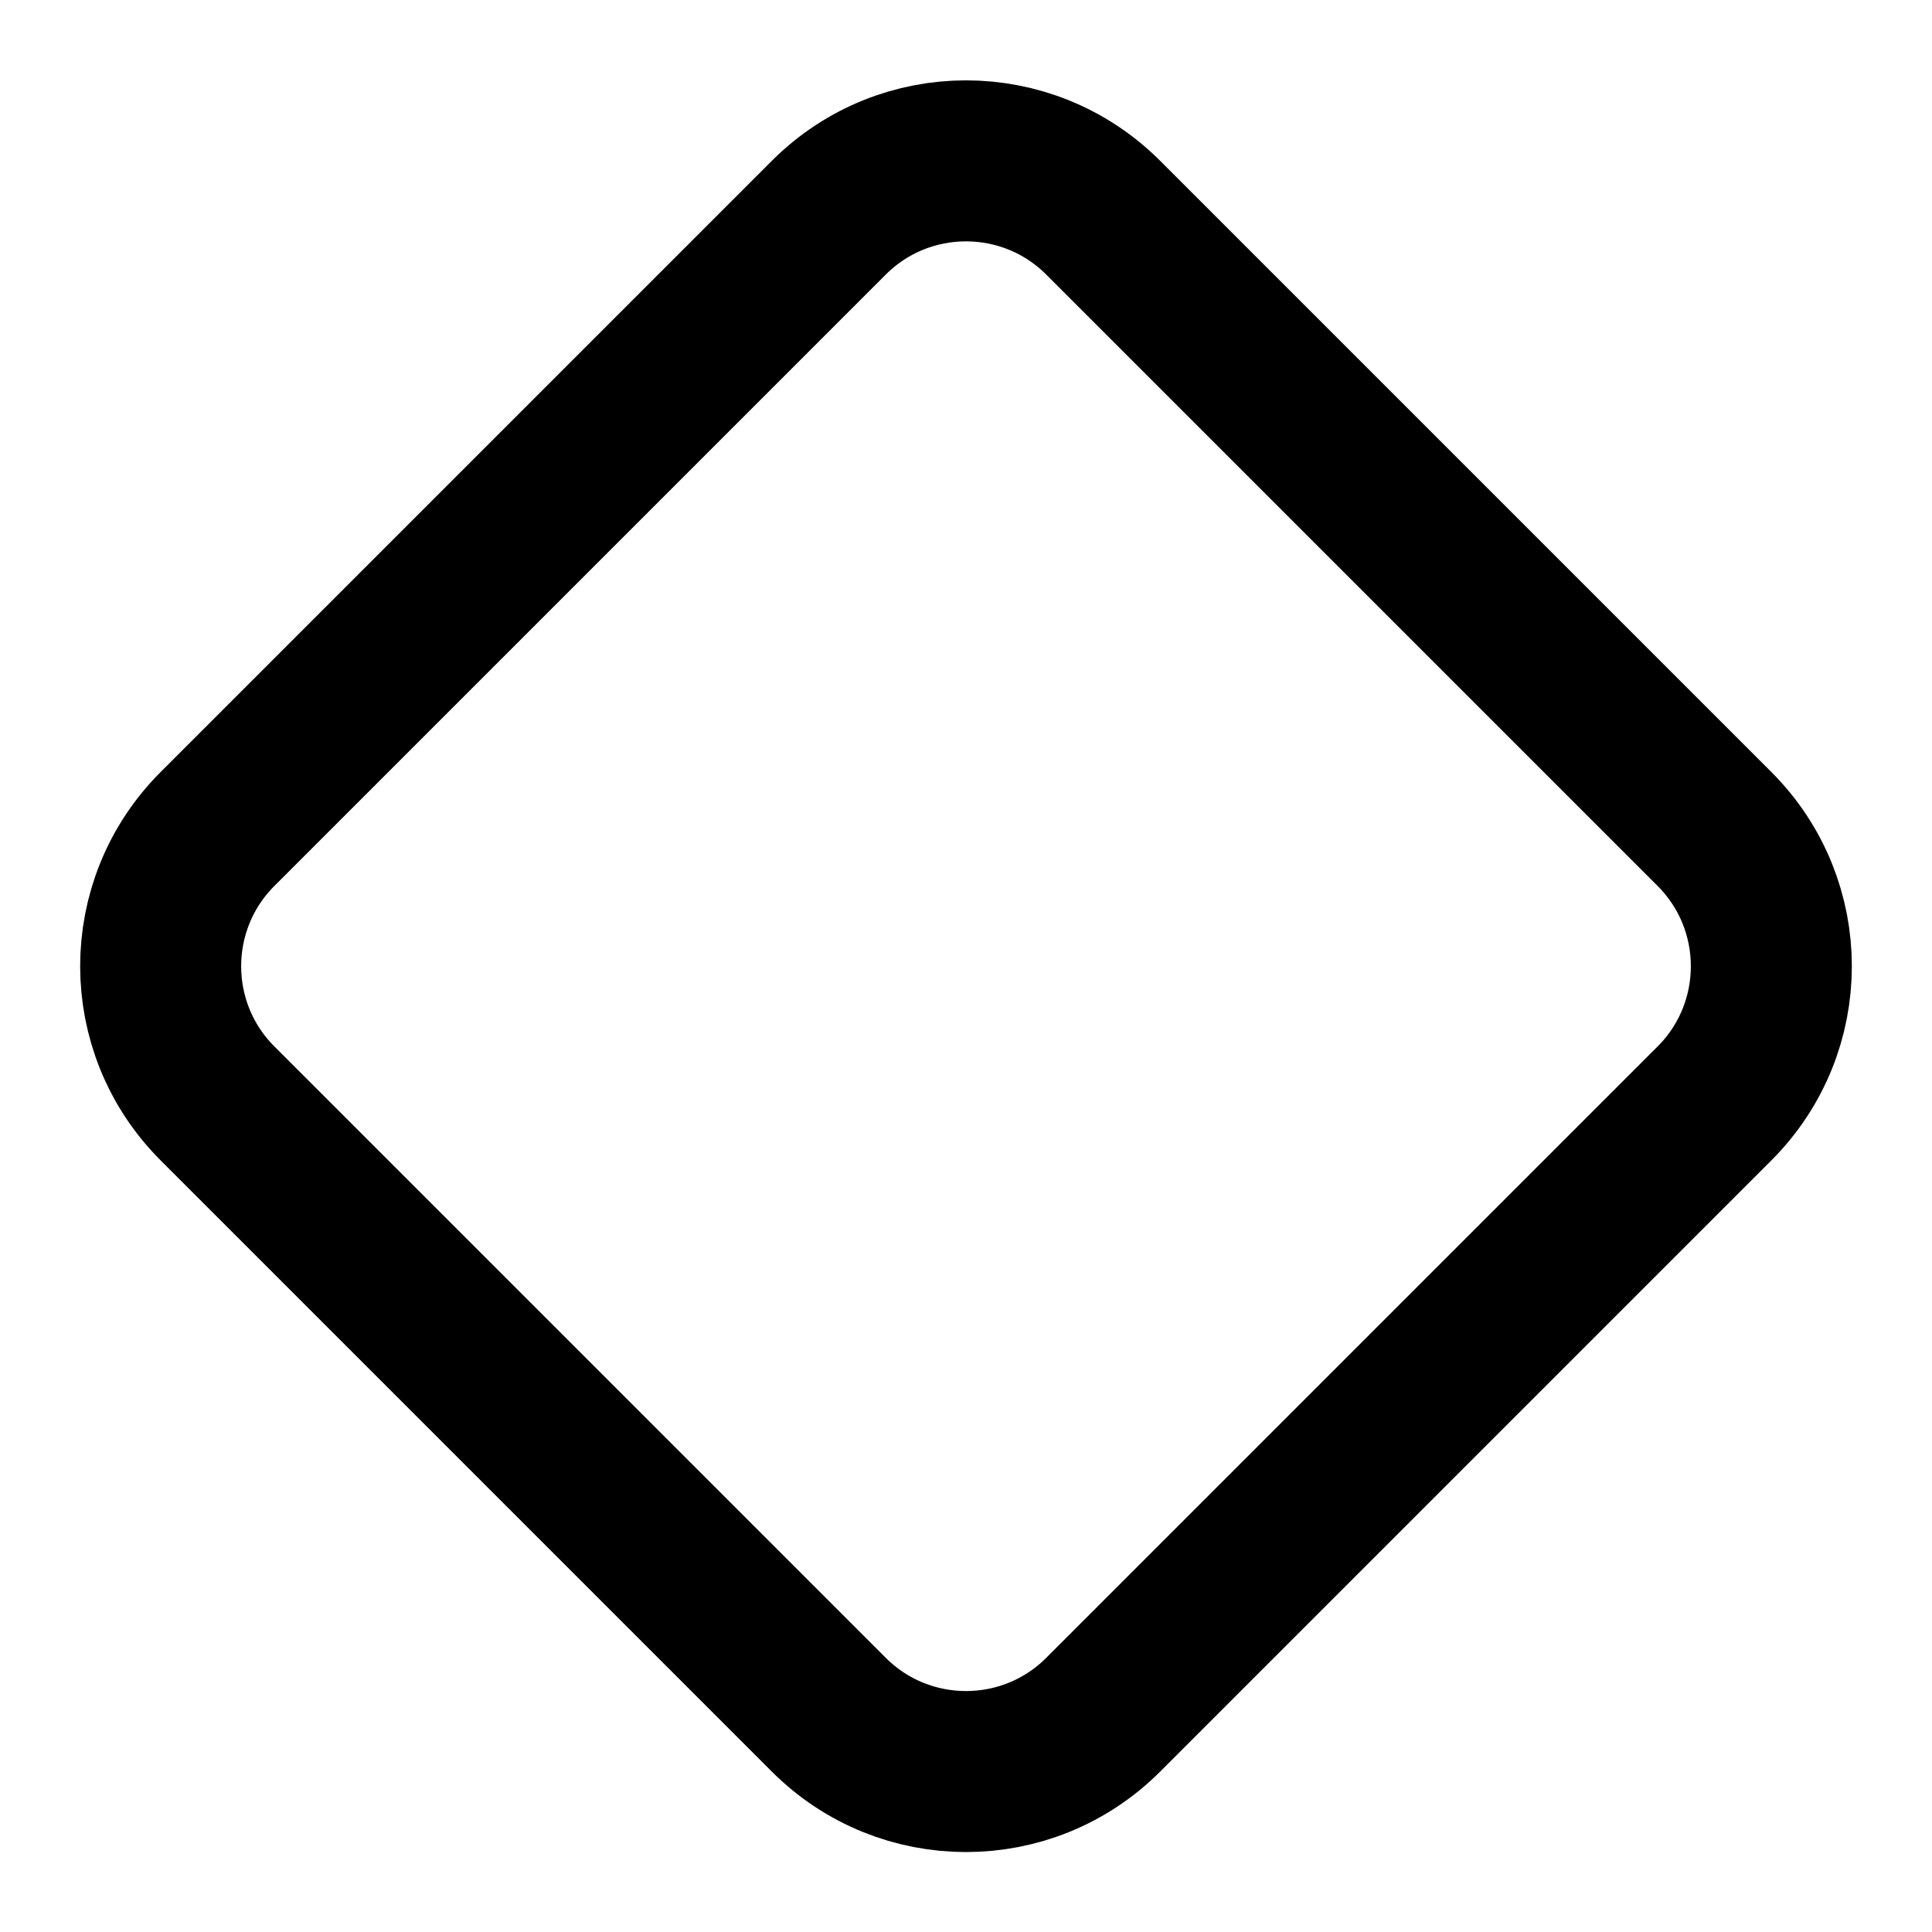
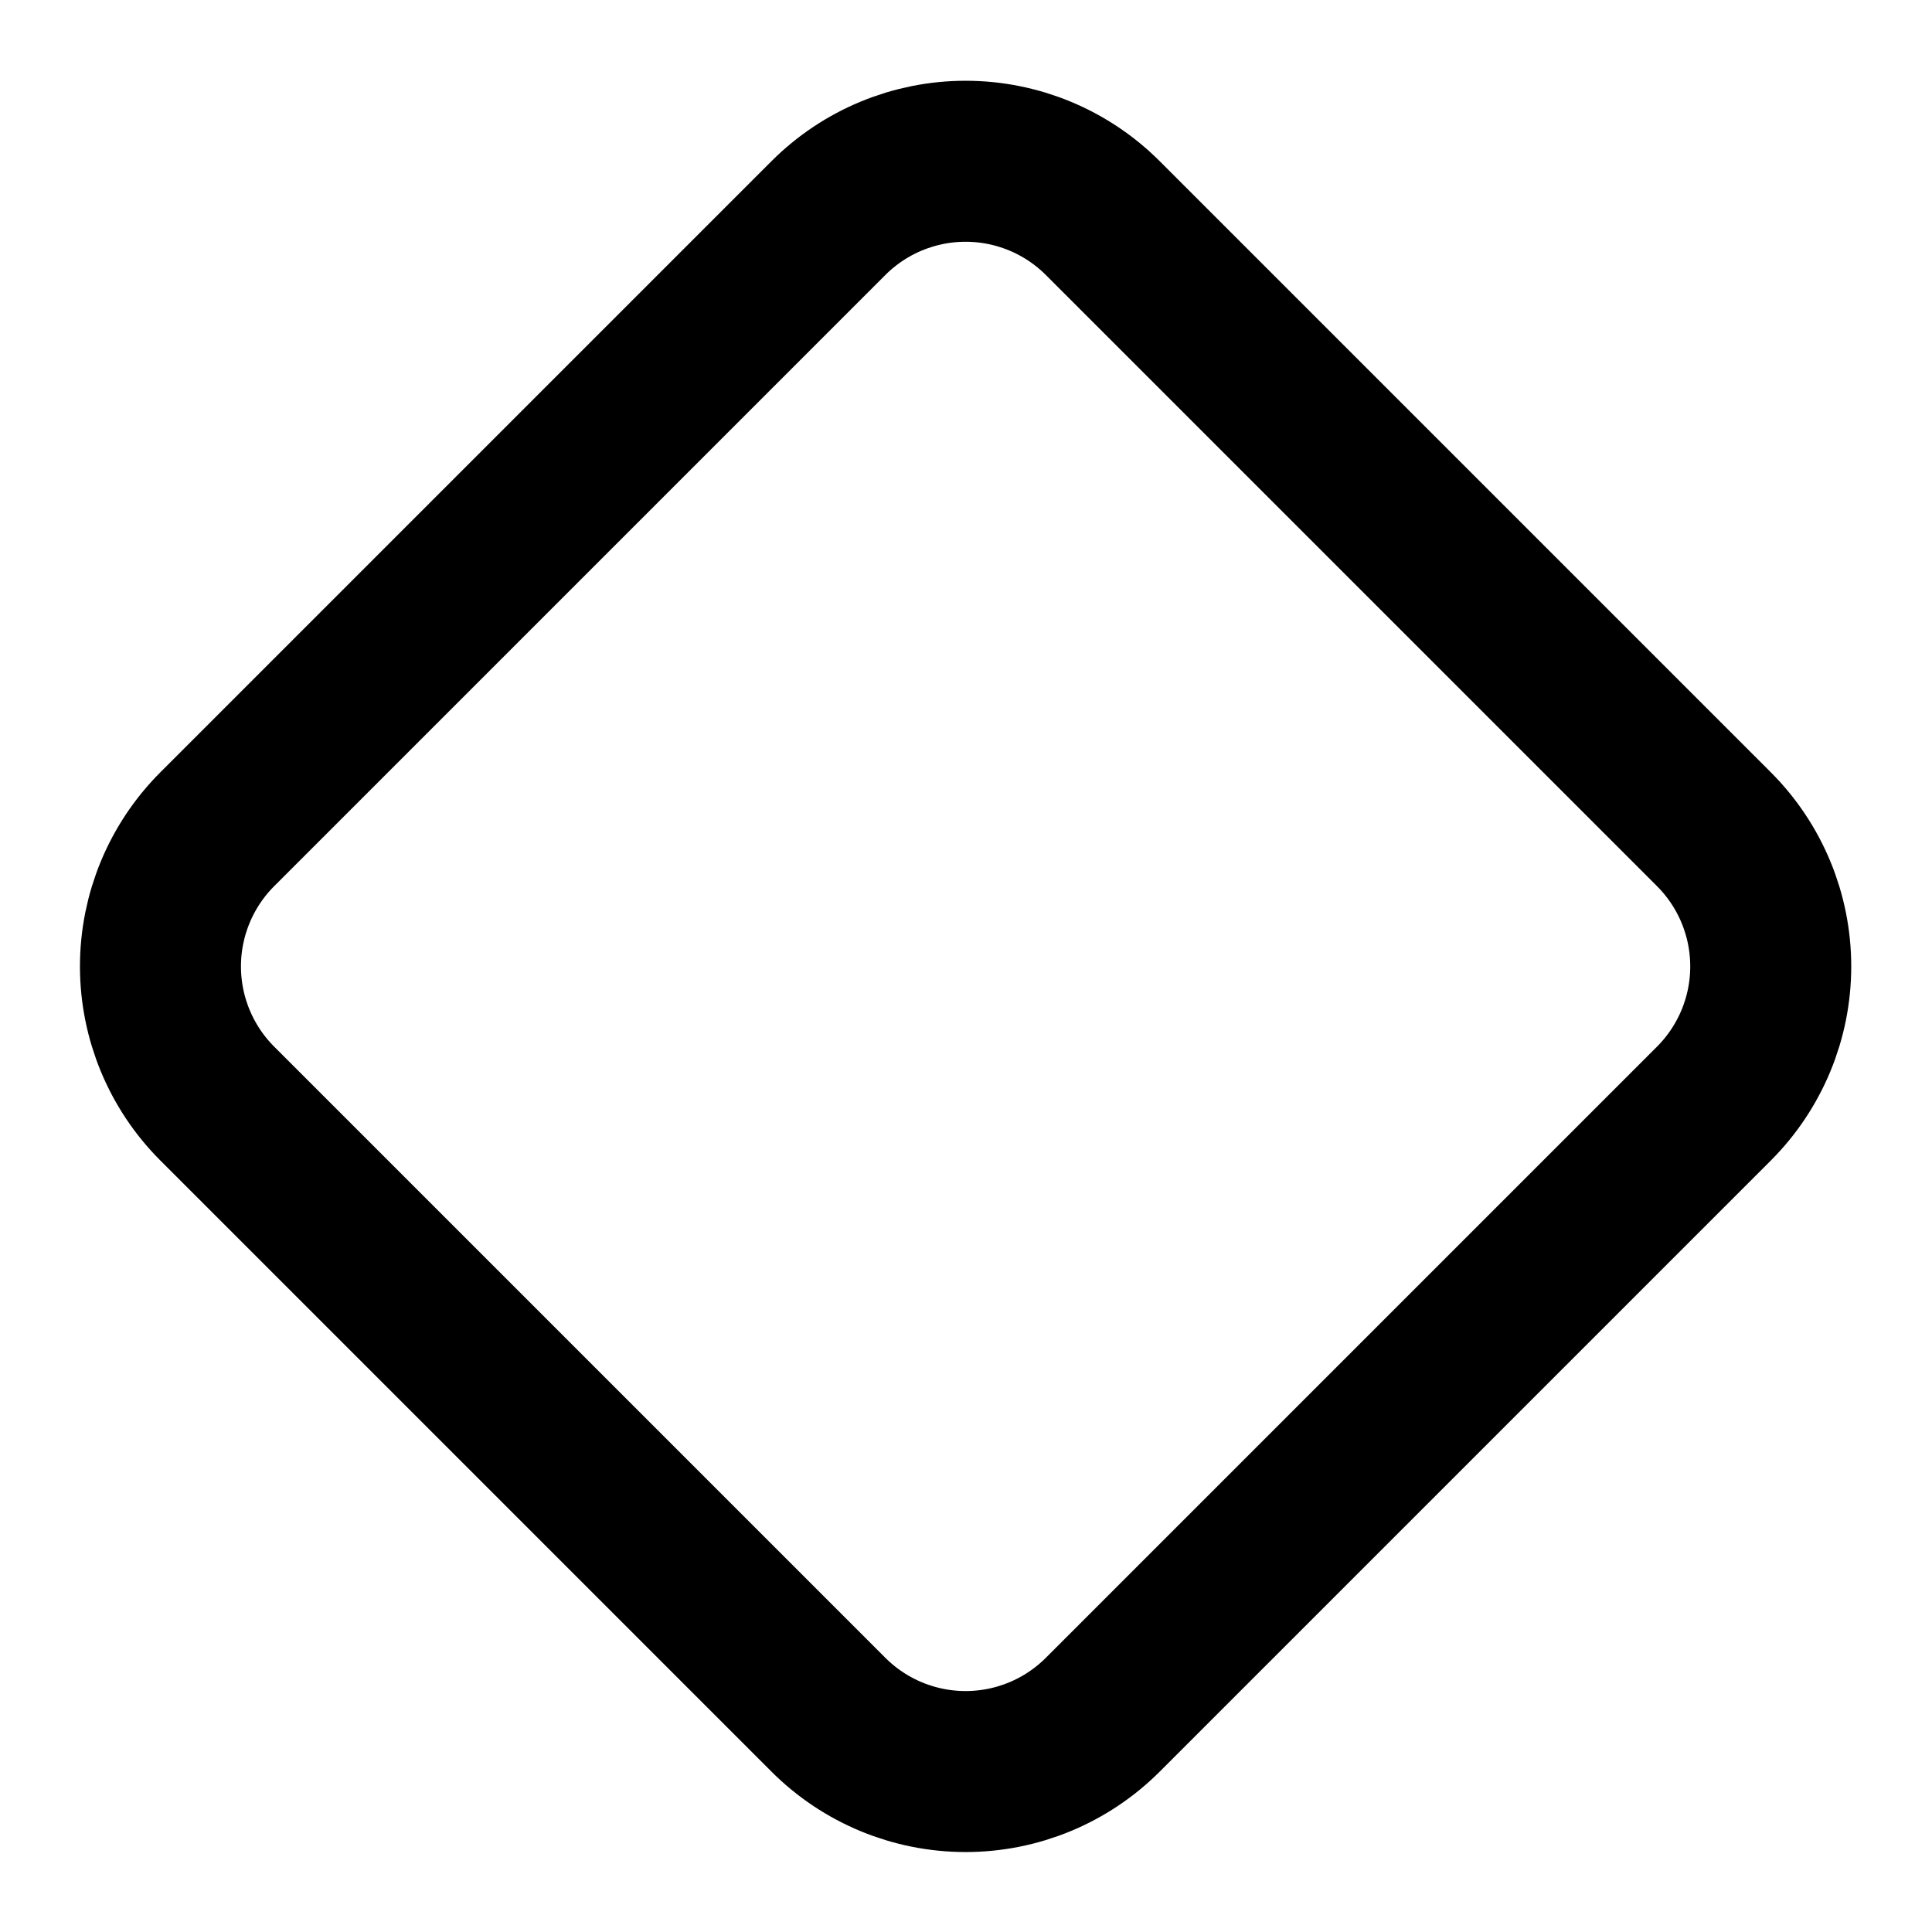
<svg xmlns="http://www.w3.org/2000/svg" width="24" height="24" viewBox="0 0 24 24" fill="none" stroke="currentColor" stroke-width="2" stroke-linecap="round" stroke-linejoin="round">
-   <rect width="15.56" height="15.56" x="12" y="1" rx="2.41" transform="rotate(45 12 1)" />
+   <path d="M2.7 10.3a2.41 2.41 0 0 0 0 3.41l7.59 7.59a2.41 2.41 0 0 0 3.41 0l7.59-7.59a2.41 2.41 0 0 0 0-3.41l-7.59-7.59a2.41 2.41 0 0 0-3.41 0Z" />
</svg>
